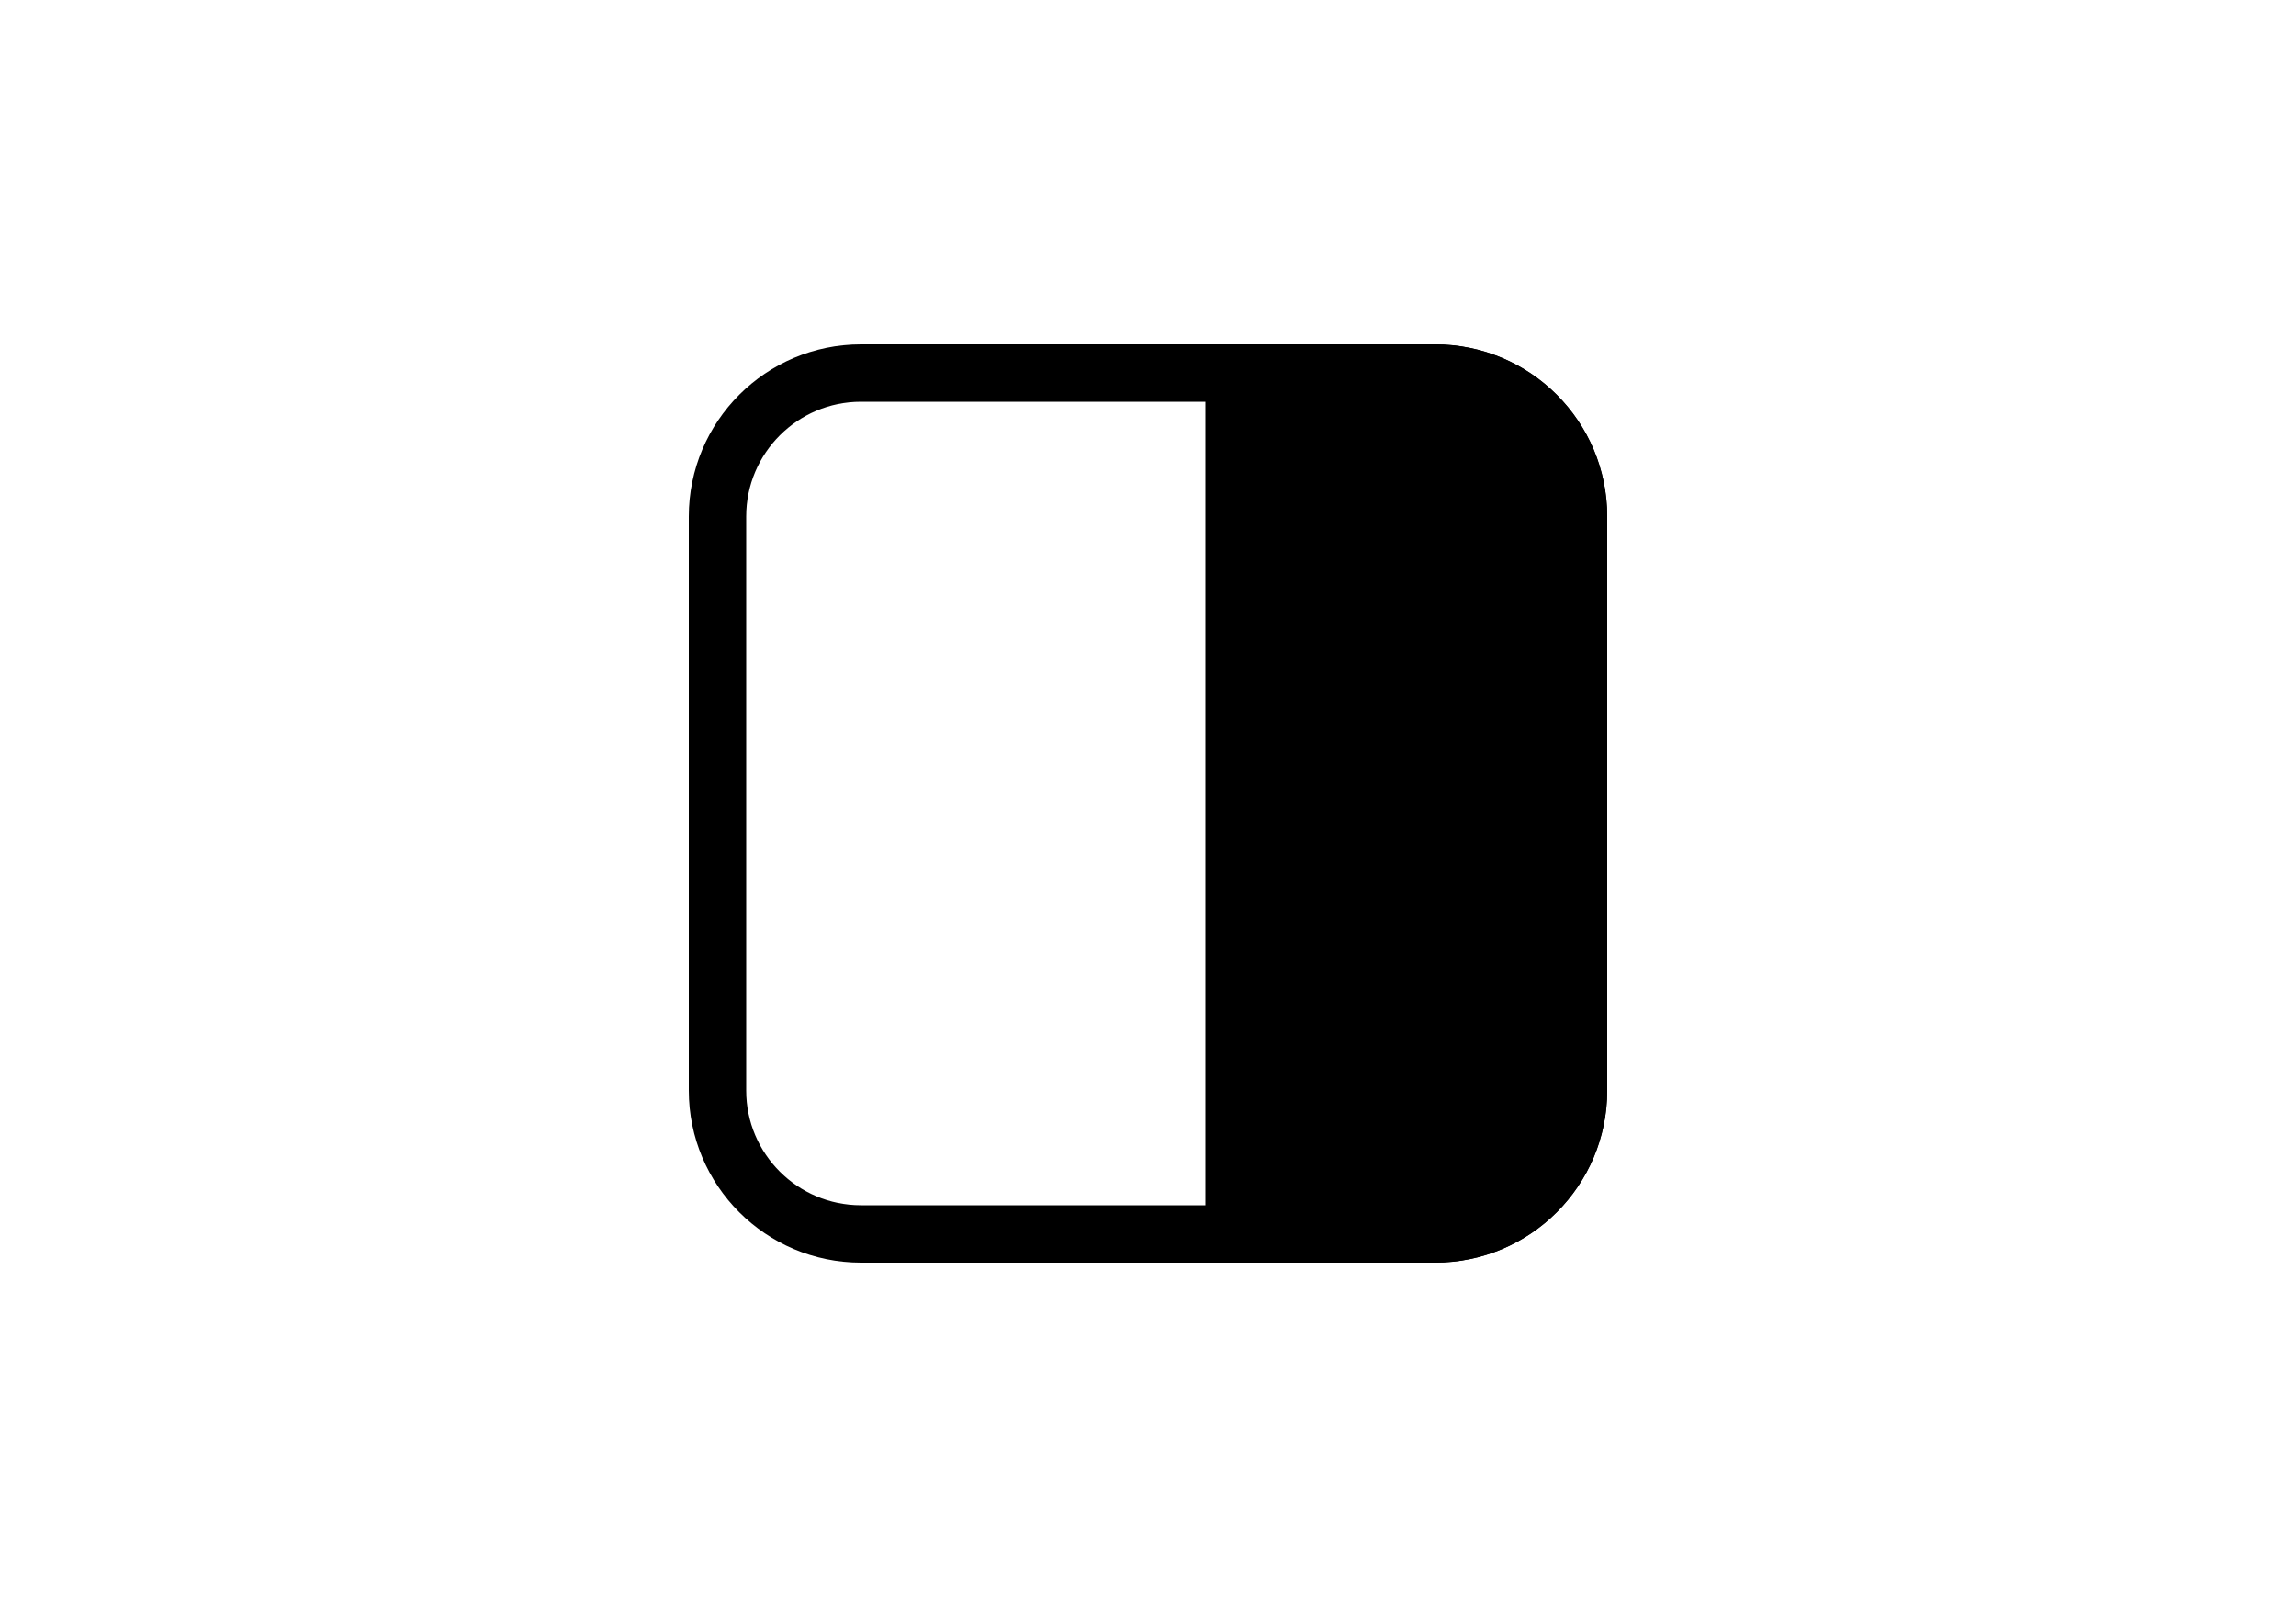
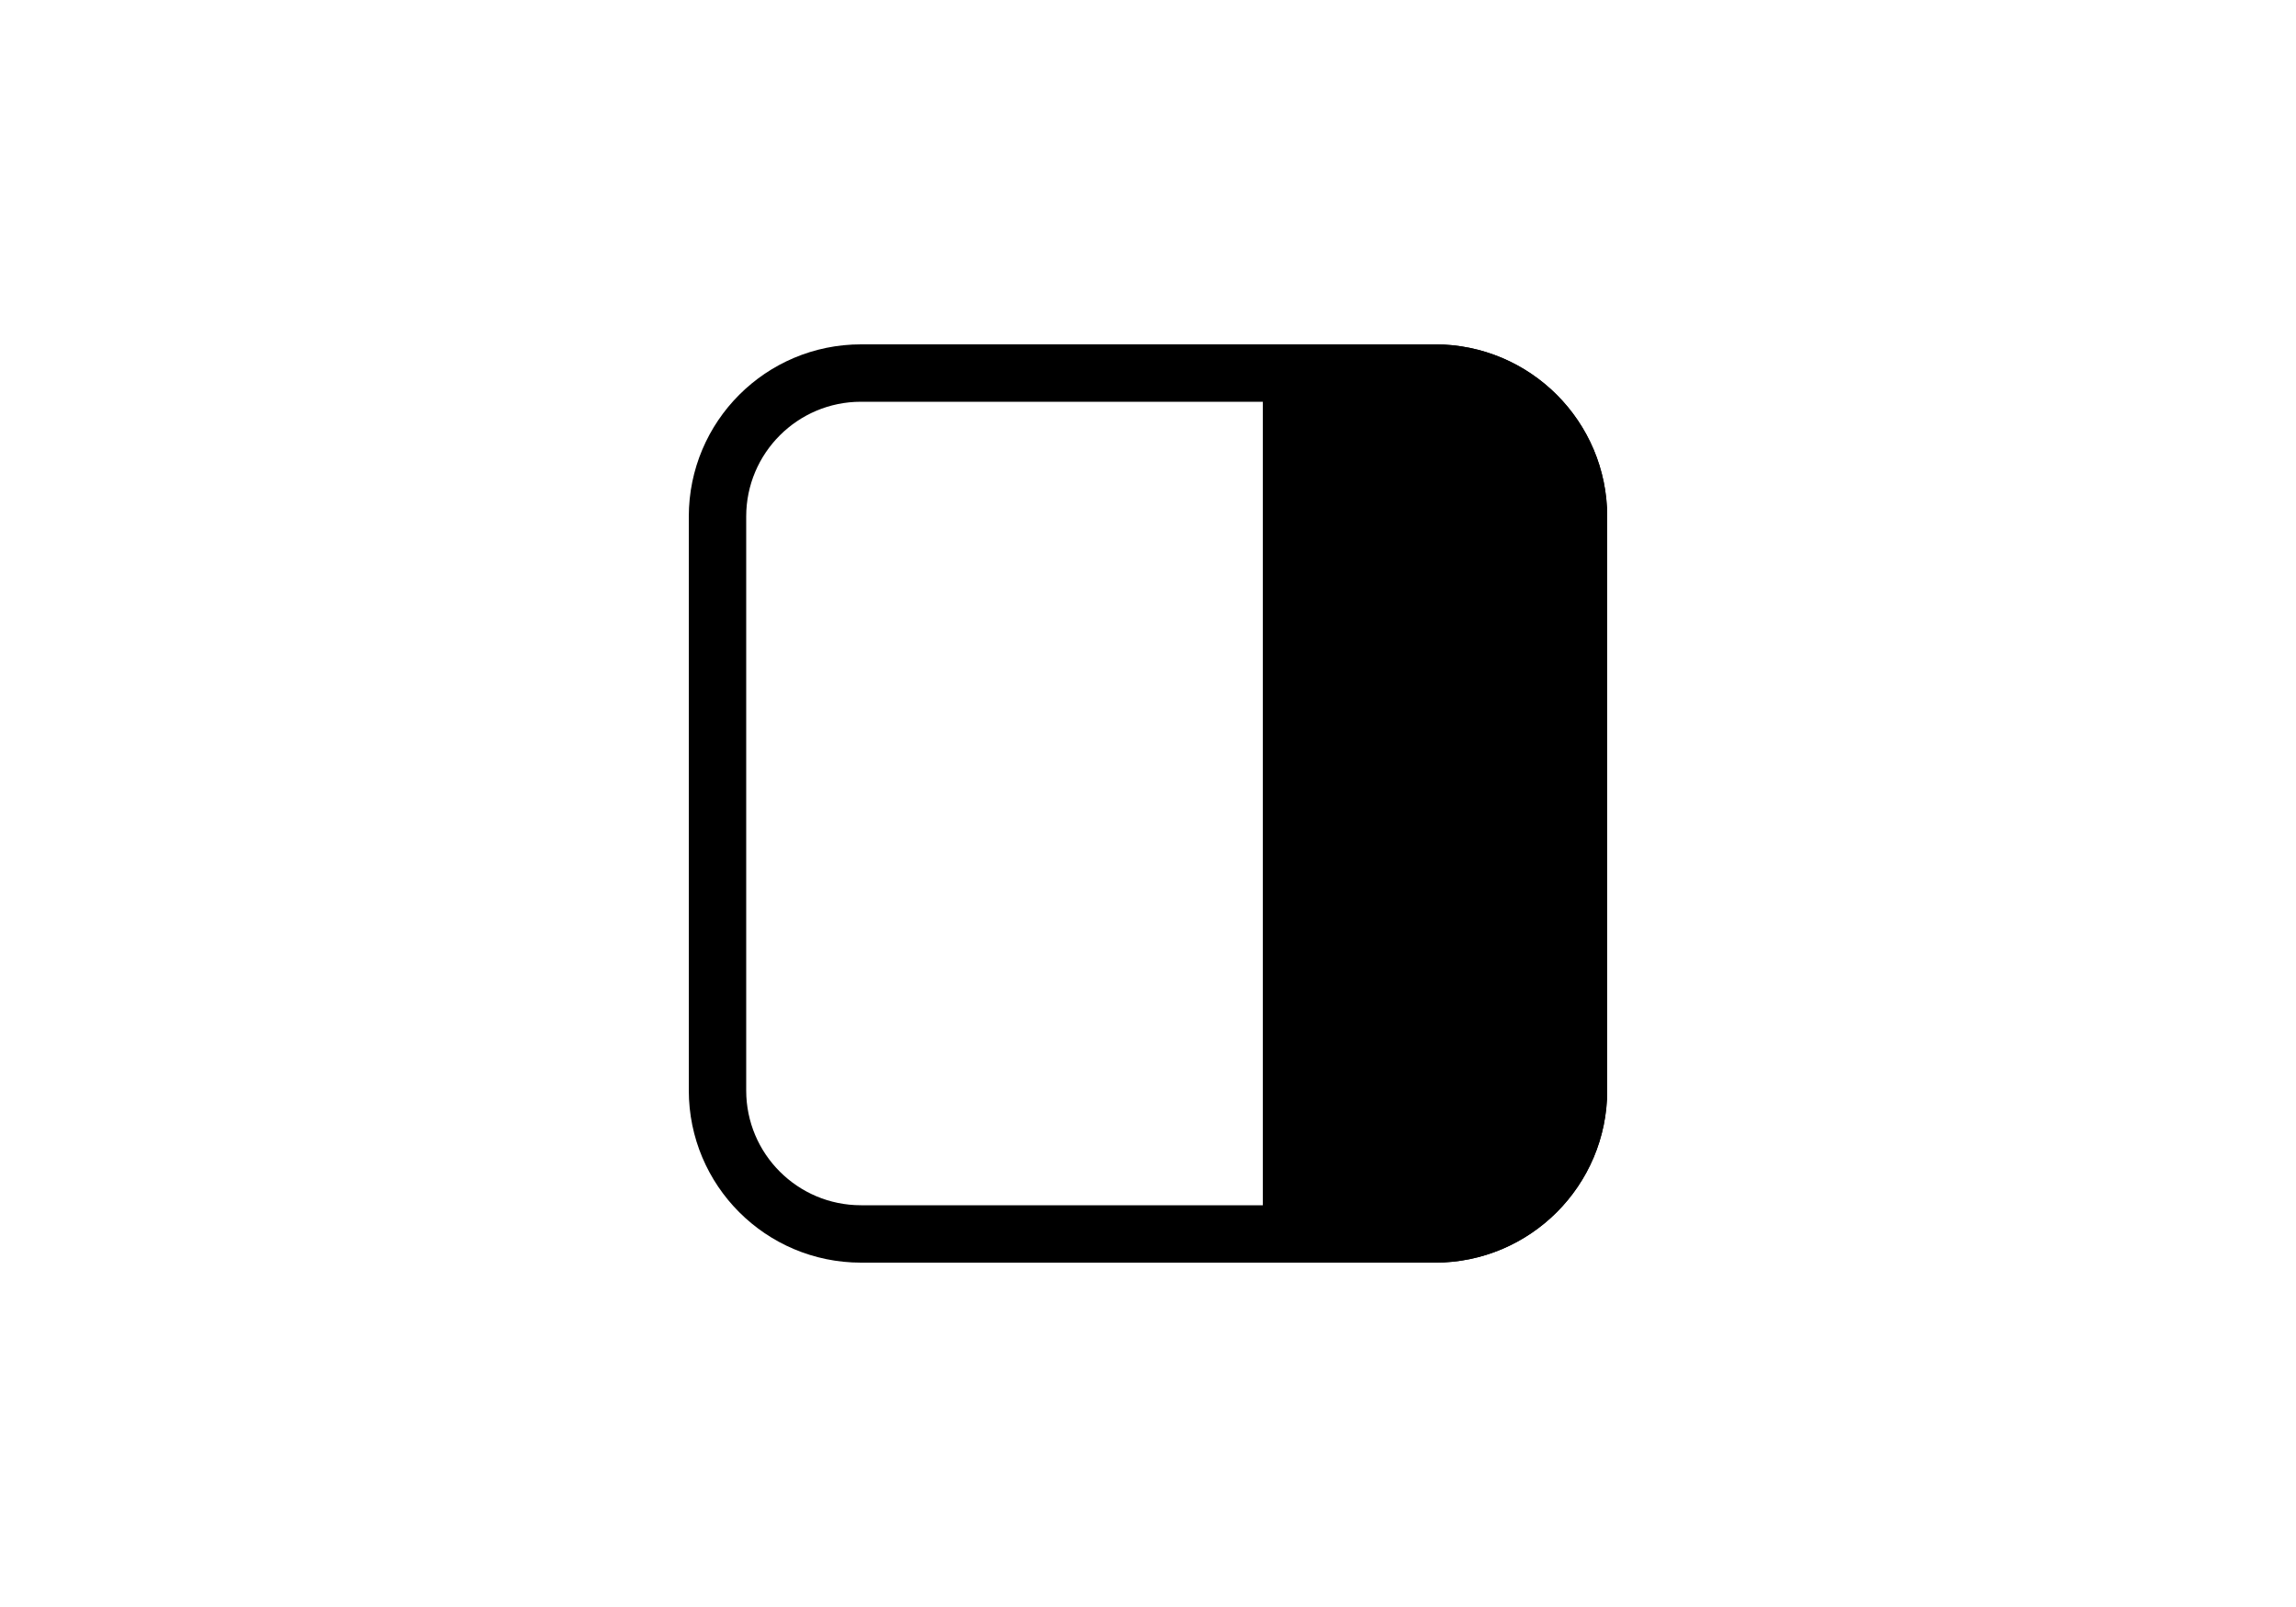
<svg xmlns="http://www.w3.org/2000/svg" width="40" height="28" viewBox="0 0 40 28" fill="none">
  <rect x="27.5" y="21.5" width="15" height="15" rx="2.5" transform="rotate(-180 27.5 21.5)" stroke="black" />
-   <path d="M28 19C28 20.657 26.657 22 25 22L21 22L21 6L25 6C26.657 6 28 7.343 28 9L28 19Z" fill="black" />
+   <path d="M28 19C28 20.657 26.657 22 25 22L22 22L22 6L25 6C26.657 6 28 7.343 28 9L28 19Z" fill="black" />
</svg>
